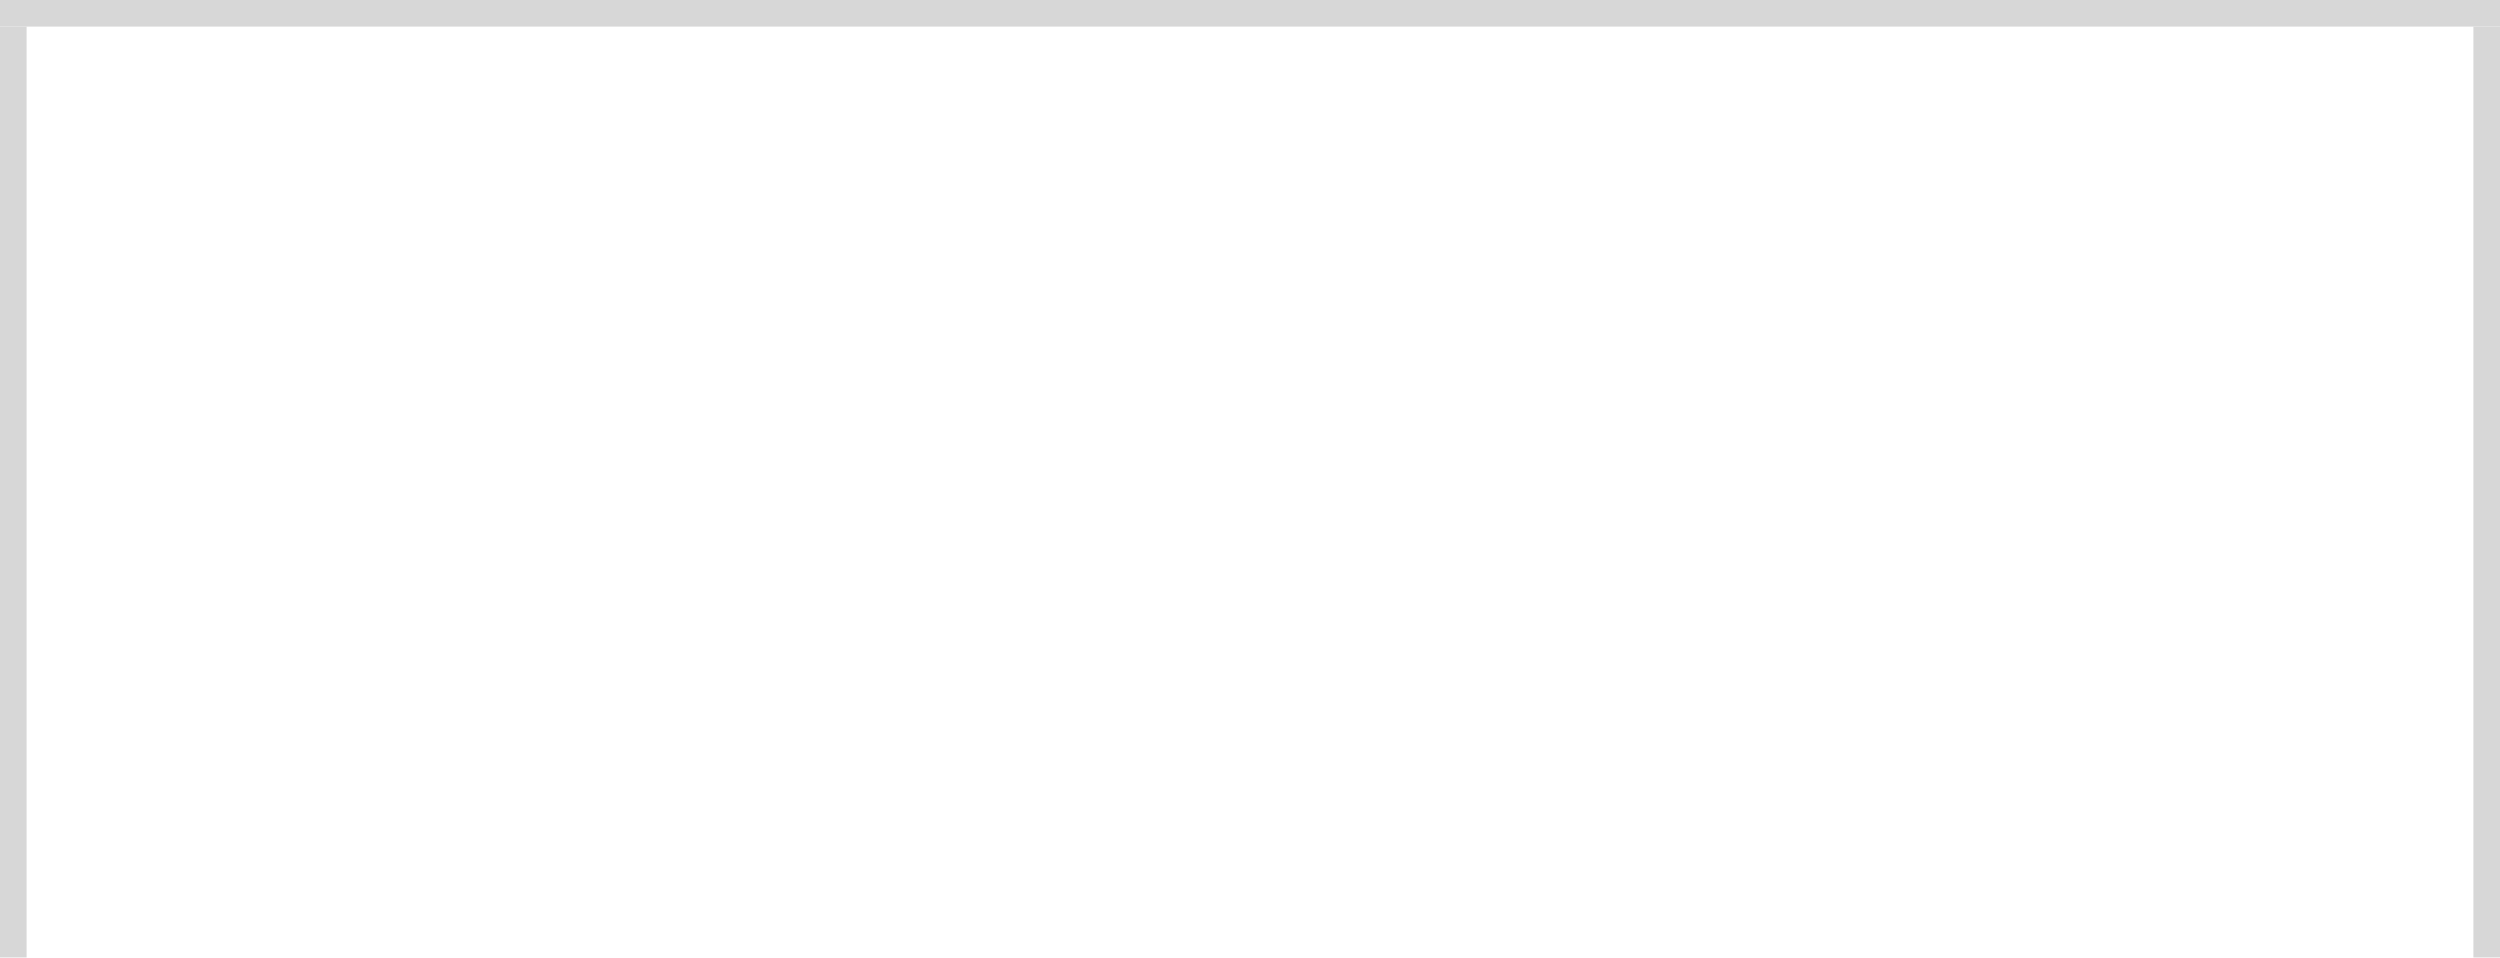
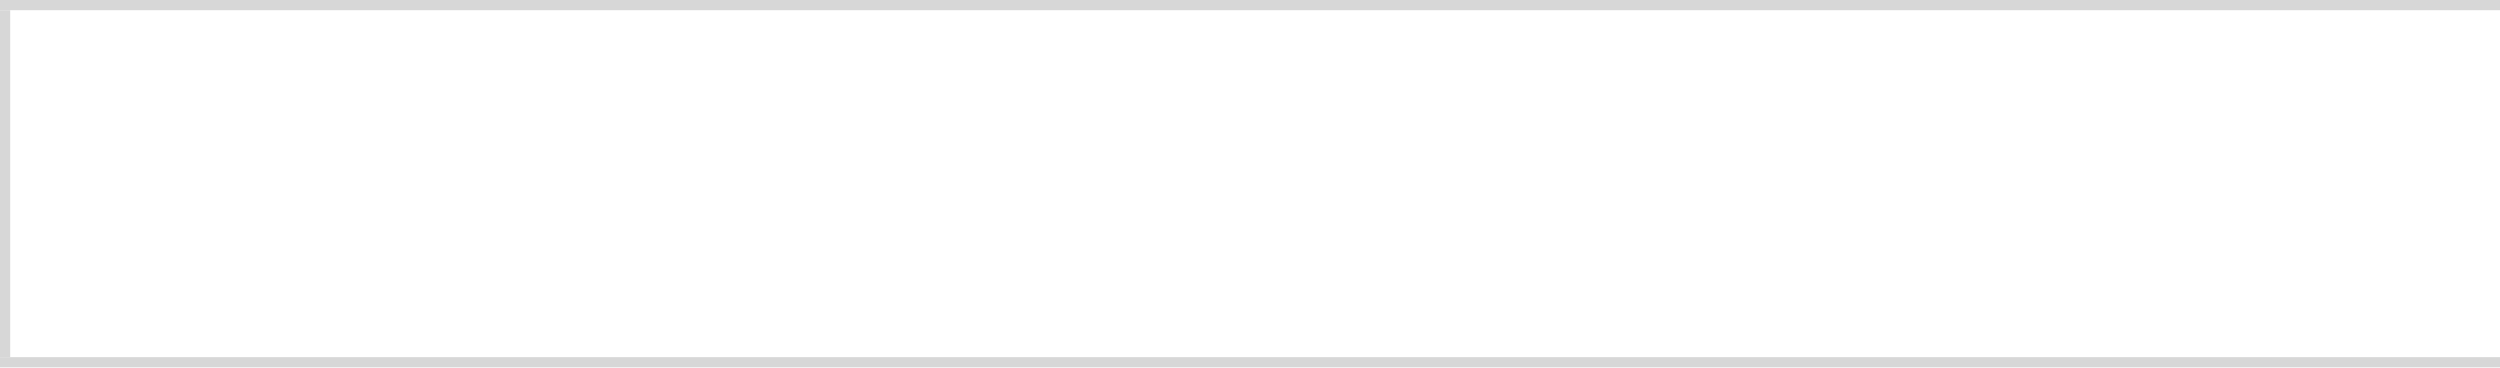
- <svg xmlns="http://www.w3.org/2000/svg" version="1.1" width="94px" height="36px" viewBox="1521 36 94 36">
-   <path d="M 1 1  L 93 1  L 93 36  L 1 36  L 1 1  Z " fill-rule="nonzero" fill="rgba(255, 255, 255, 1)" stroke="none" transform="matrix(1 0 0 1 1521 36 )" class="fill" />
-   <path d="M 0.5 1  L 0.5 36  " stroke-width="1" stroke-dasharray="0" stroke="rgba(215, 215, 215, 1)" fill="none" transform="matrix(1 0 0 1 1521 36 )" class="stroke" />
-   <path d="M 0 0.5  L 94 0.5  " stroke-width="1" stroke-dasharray="0" stroke="rgba(215, 215, 215, 1)" fill="none" transform="matrix(1 0 0 1 1521 36 )" class="stroke" />
-   <path d="M 93.5 1  L 93.5 36  " stroke-width="1" stroke-dasharray="0" stroke="rgba(215, 215, 215, 1)" fill="none" transform="matrix(1 0 0 1 1521 36 )" class="stroke" />
+ <svg xmlns="http://www.w3.org/2000/svg" version="1.1" width="245px" height="36px" viewBox="94 252 245 36">
+   <path d="M 1 1  L 245 1  L 245 35  L 1 35  L 1 1  Z " fill-rule="nonzero" fill="rgba(255, 255, 255, 1)" stroke="none" transform="matrix(1 0 0 1 94 252 )" class="fill" />
+   <path d="M 0.5 1  L 0.5 35  " stroke-width="1" stroke-dasharray="0" stroke="rgba(215, 215, 215, 1)" fill="none" transform="matrix(1 0 0 1 94 252 )" class="stroke" />
+   <path d="M 0 0.5  L 245 0.5  " stroke-width="1" stroke-dasharray="0" stroke="rgba(215, 215, 215, 1)" fill="none" transform="matrix(1 0 0 1 94 252 )" class="stroke" />
+   <path d="M 0 35.5  L 245 35.5  " stroke-width="1" stroke-dasharray="0" stroke="rgba(215, 215, 215, 1)" fill="none" transform="matrix(1 0 0 1 94 252 )" class="stroke" />
</svg>
